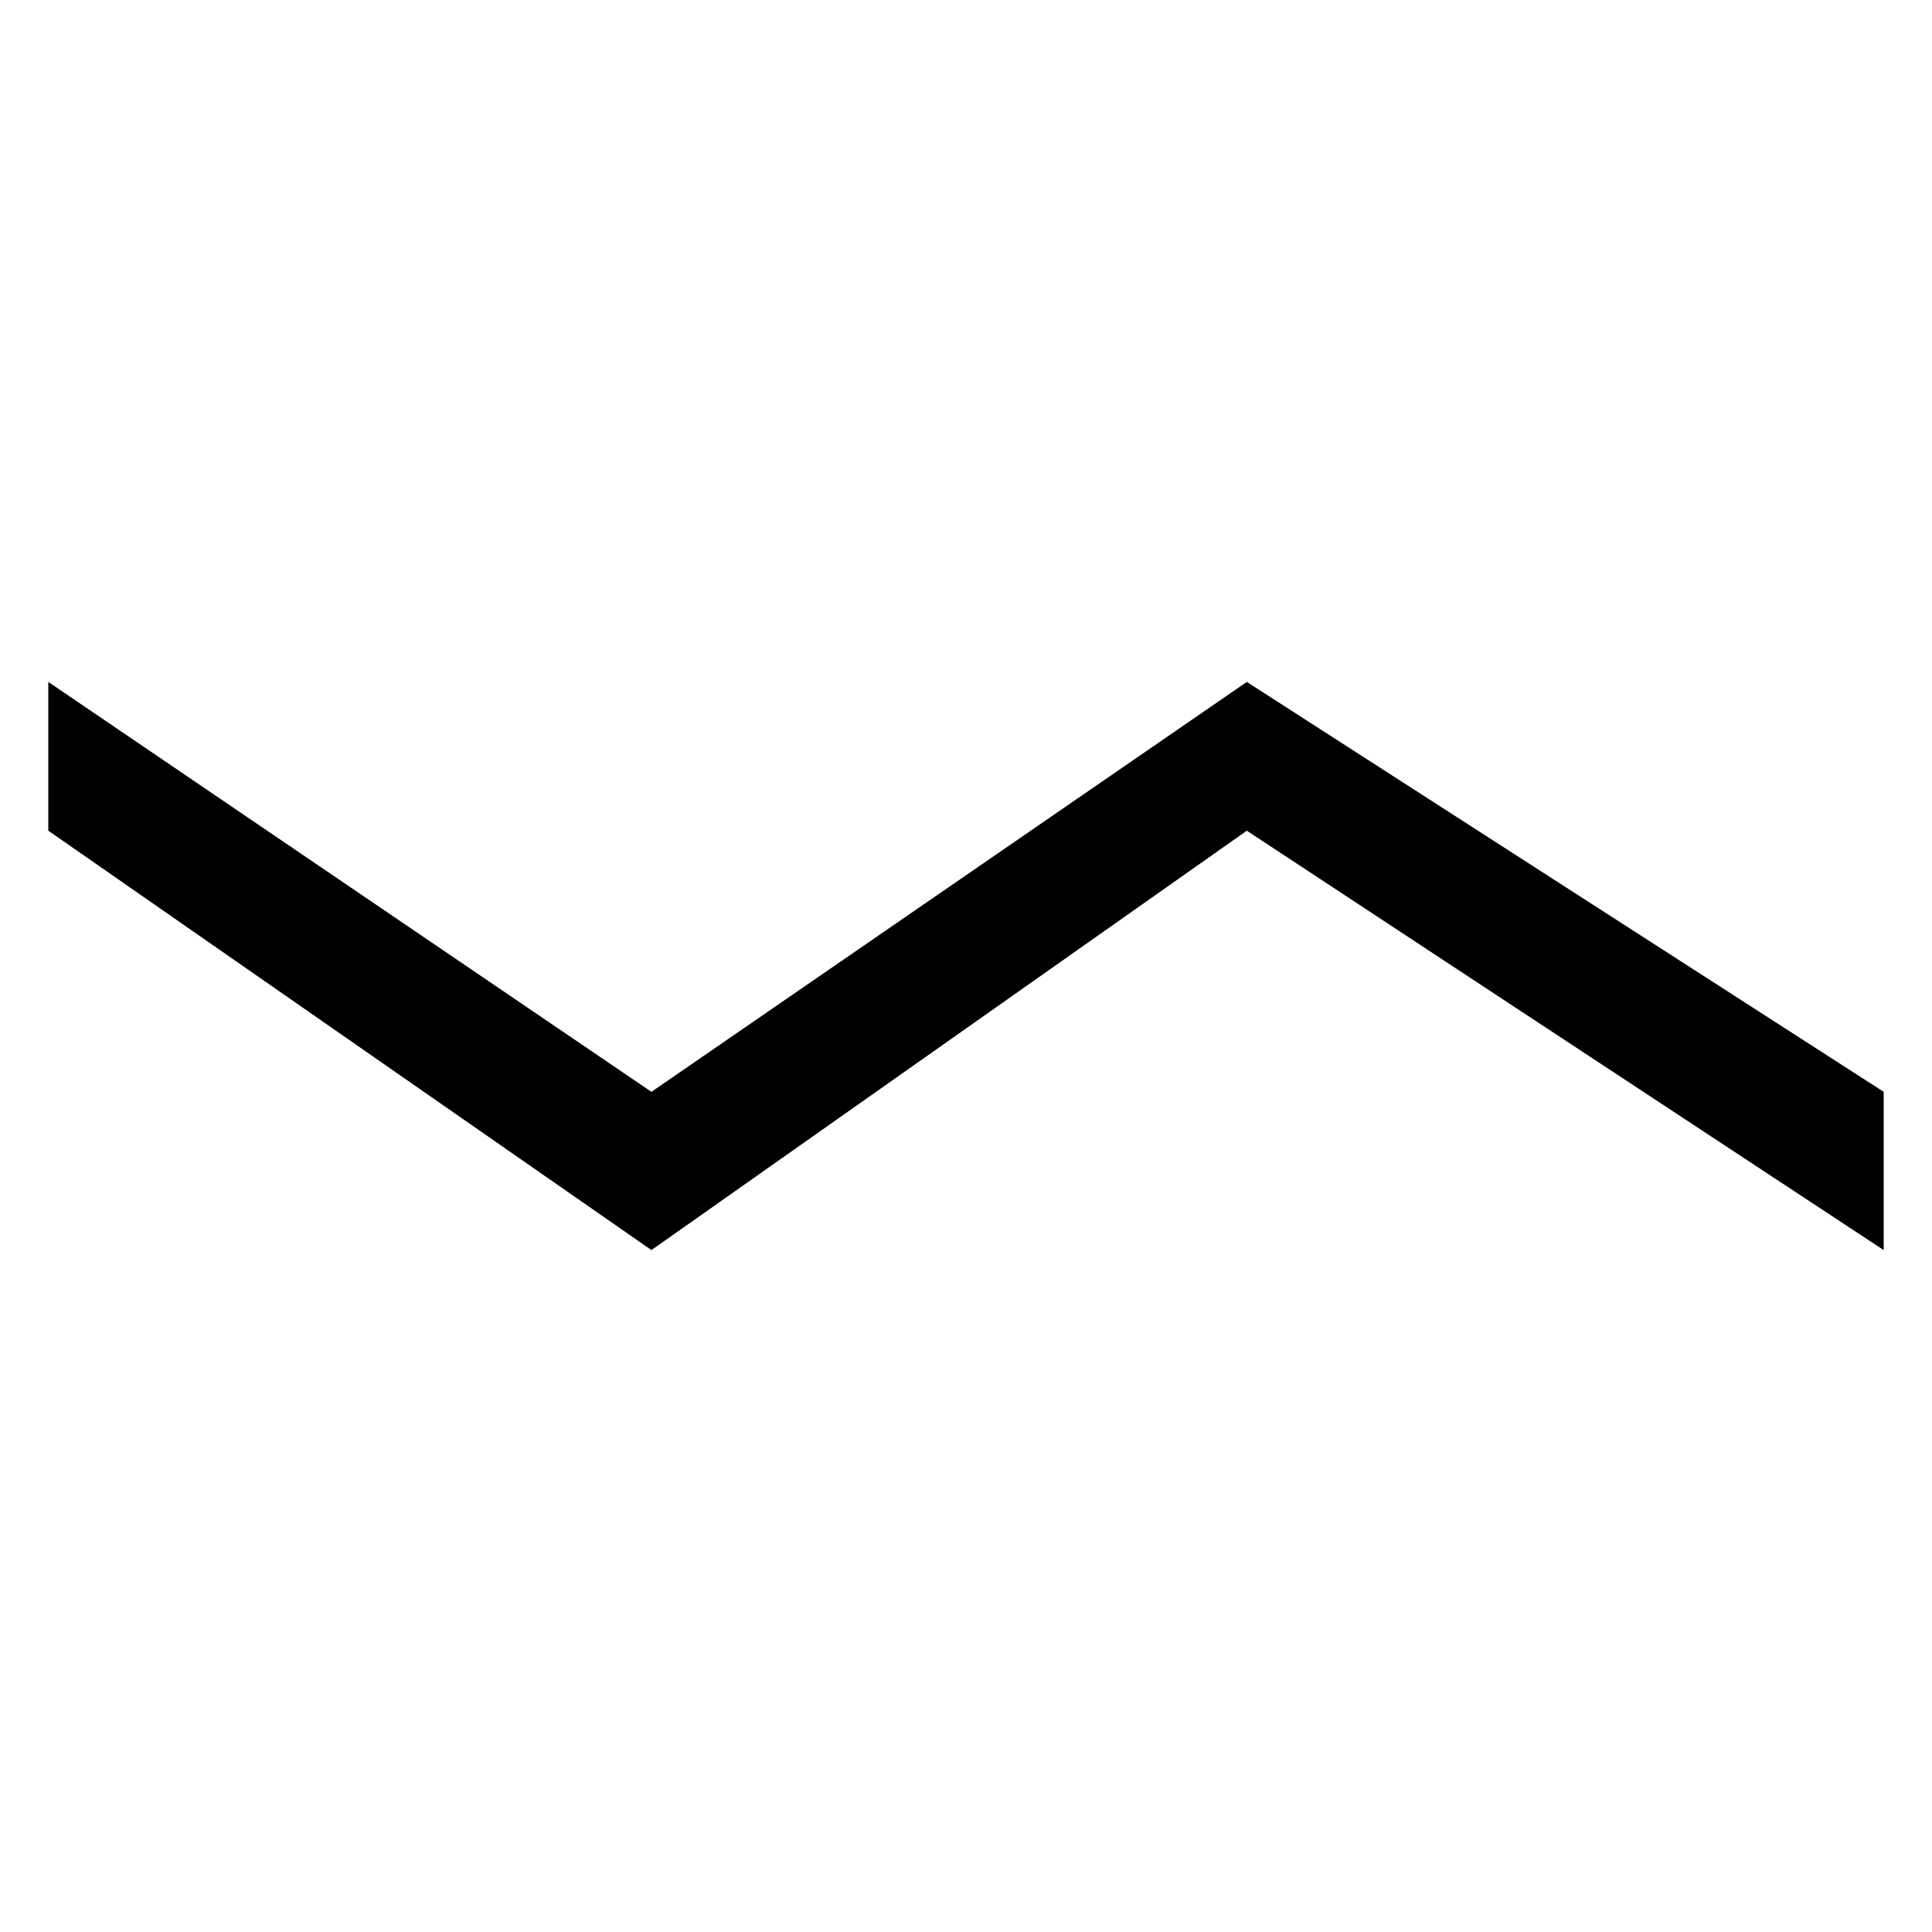
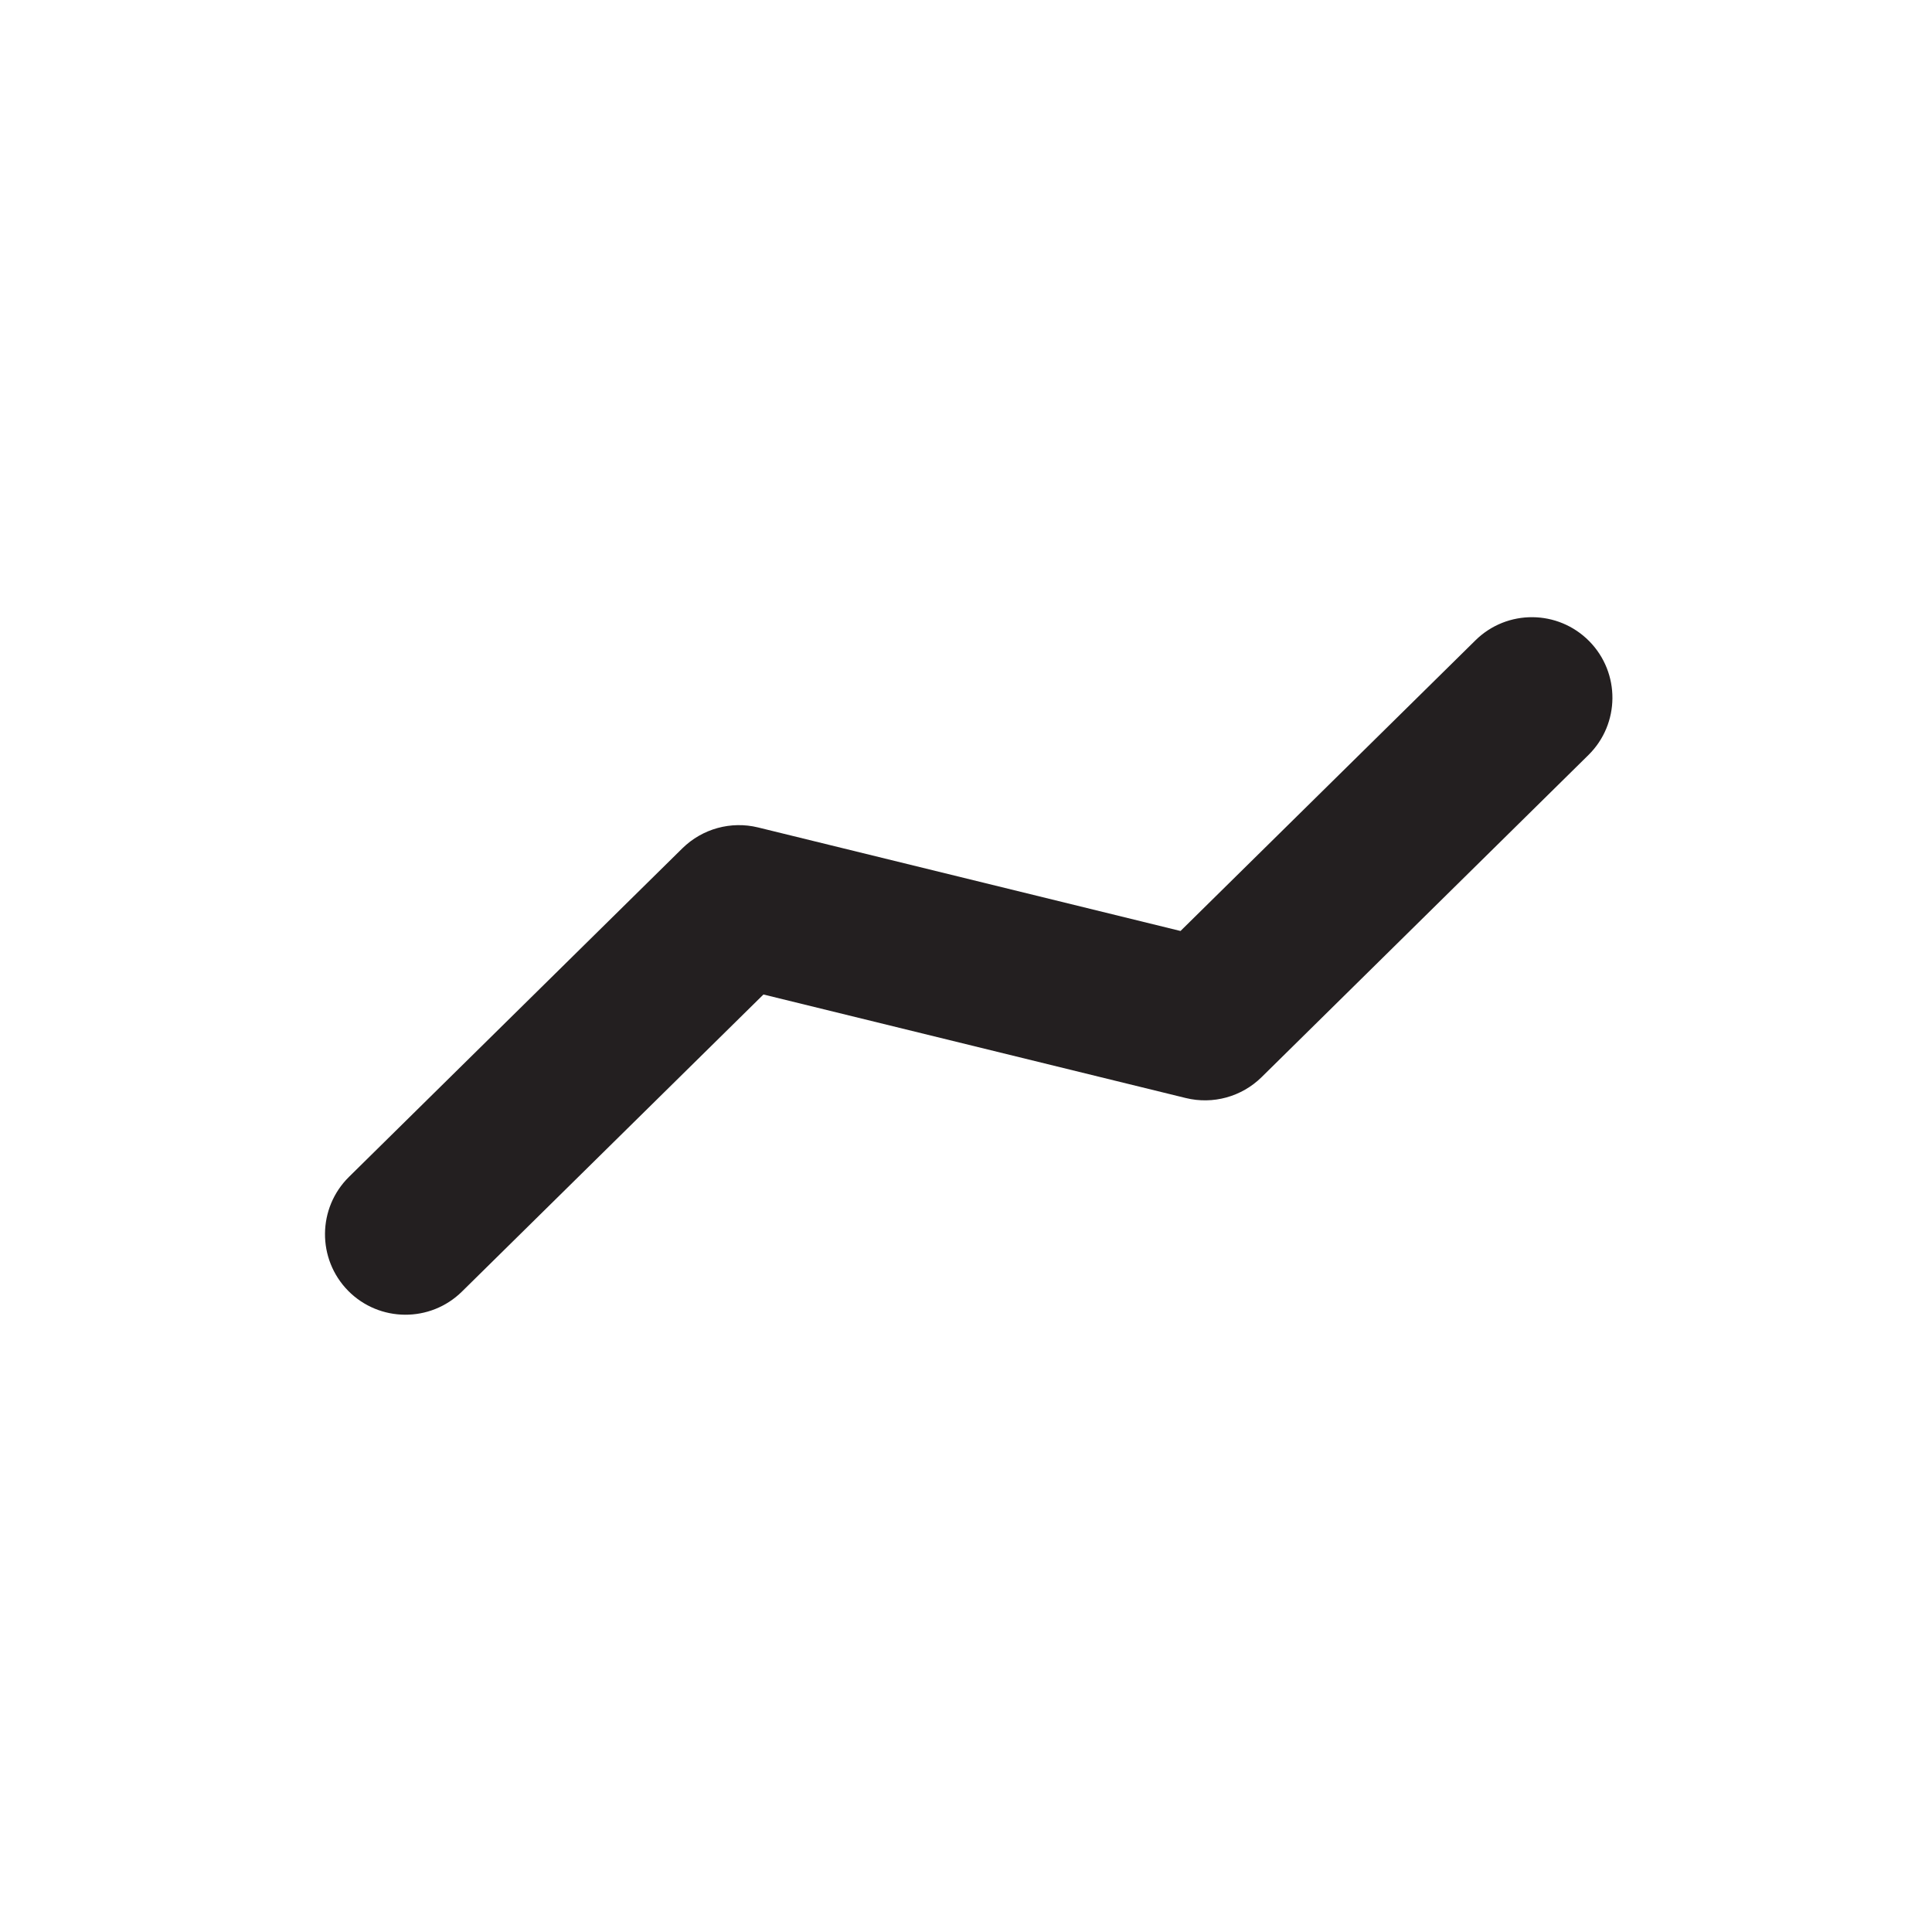
- <svg xmlns="http://www.w3.org/2000/svg" width="1000px" height="1000px" viewBox="0 0 1000 1000" version="1.1" id="svg3944">
-   <defs id="defs3951" />
-   <path d="m 337.181,647.039 -312.181,-217.075 0,-77.003 L 337.181,565.128 645.35,352.961 975,565.128 l 0,81.911 -329.65,-217.075 z" id="path3947" />
+ <svg xmlns="http://www.w3.org/2000/svg" width="32" height="32" viewBox="0 0 32 32" fill="none">
+   <path fill-rule="evenodd" clip-rule="evenodd" d="M26.323 10.62C26.84 11.145 26.834 11.989 26.309 12.506L20.895 17.842C20.565 18.166 20.091 18.297 19.641 18.187L12.645 16.472L7.652 21.392C7.128 21.909 6.283 21.903 5.766 21.379C5.25 20.854 5.256 20.01 5.78 19.493L11.303 14.05C11.633 13.726 12.107 13.595 12.556 13.705L19.553 15.42L24.438 10.606C24.962 10.089 25.806 10.096 26.323 10.62Z" fill="#231F20" />
</svg>
